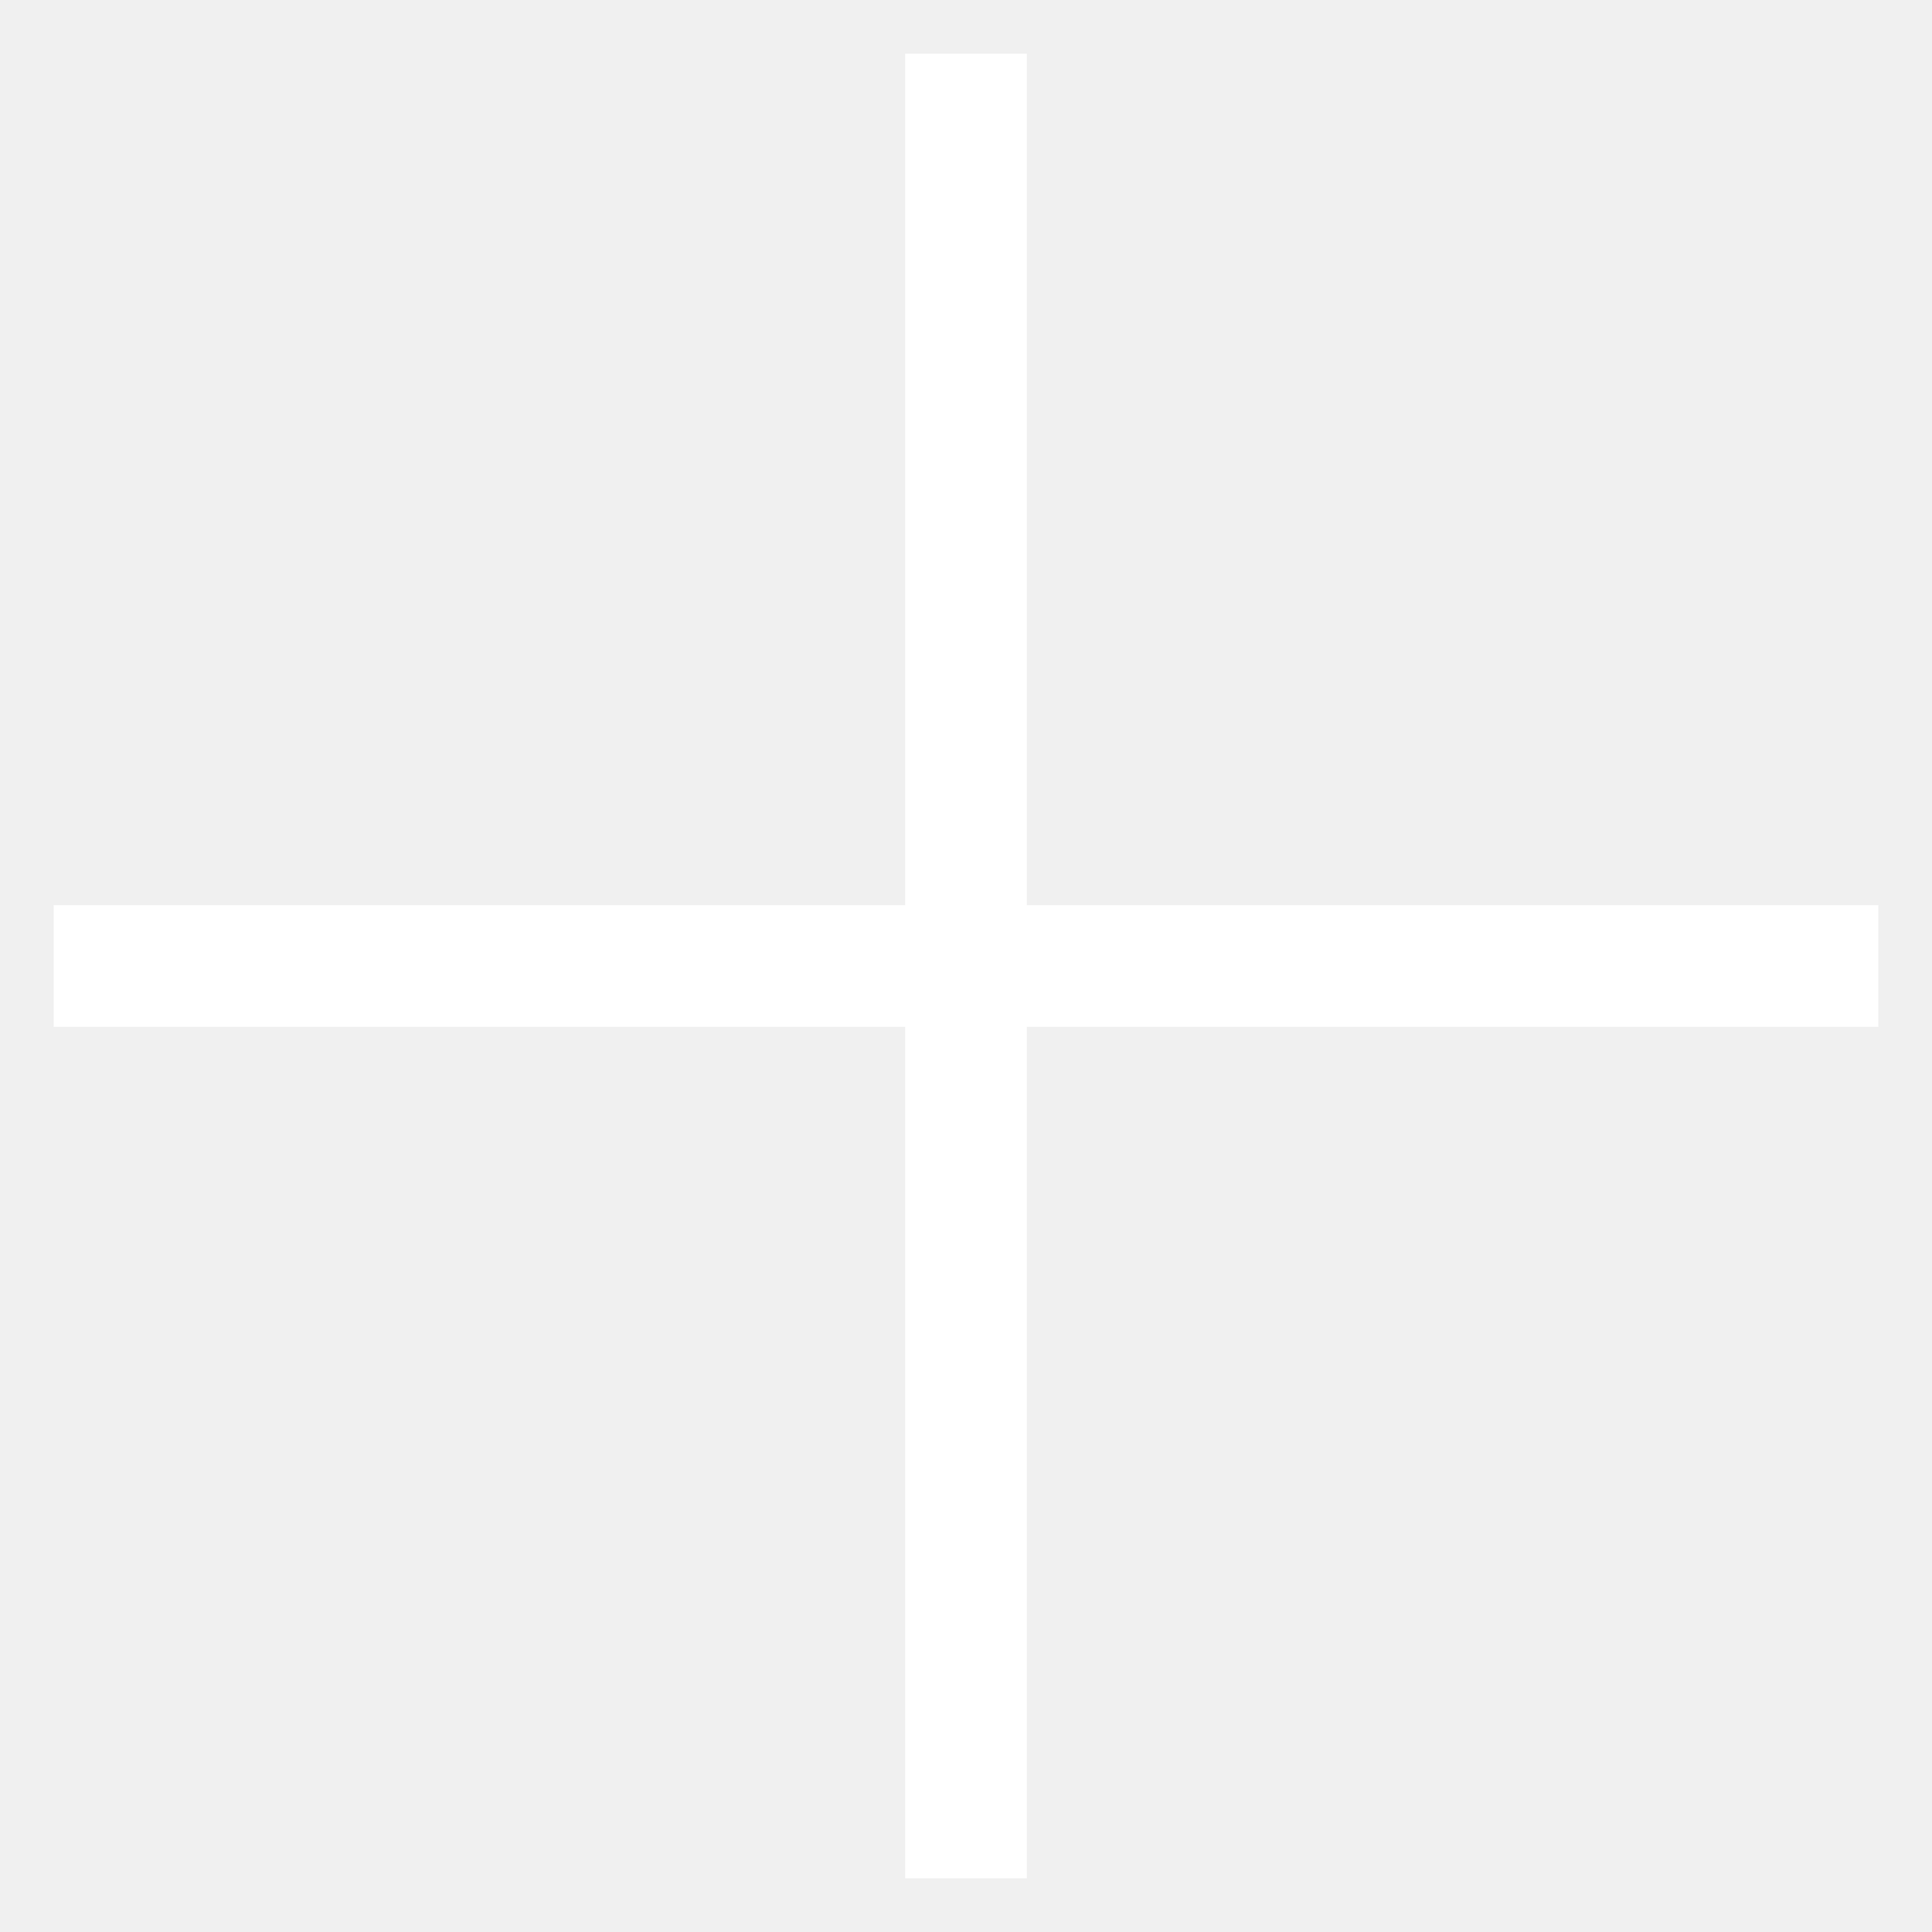
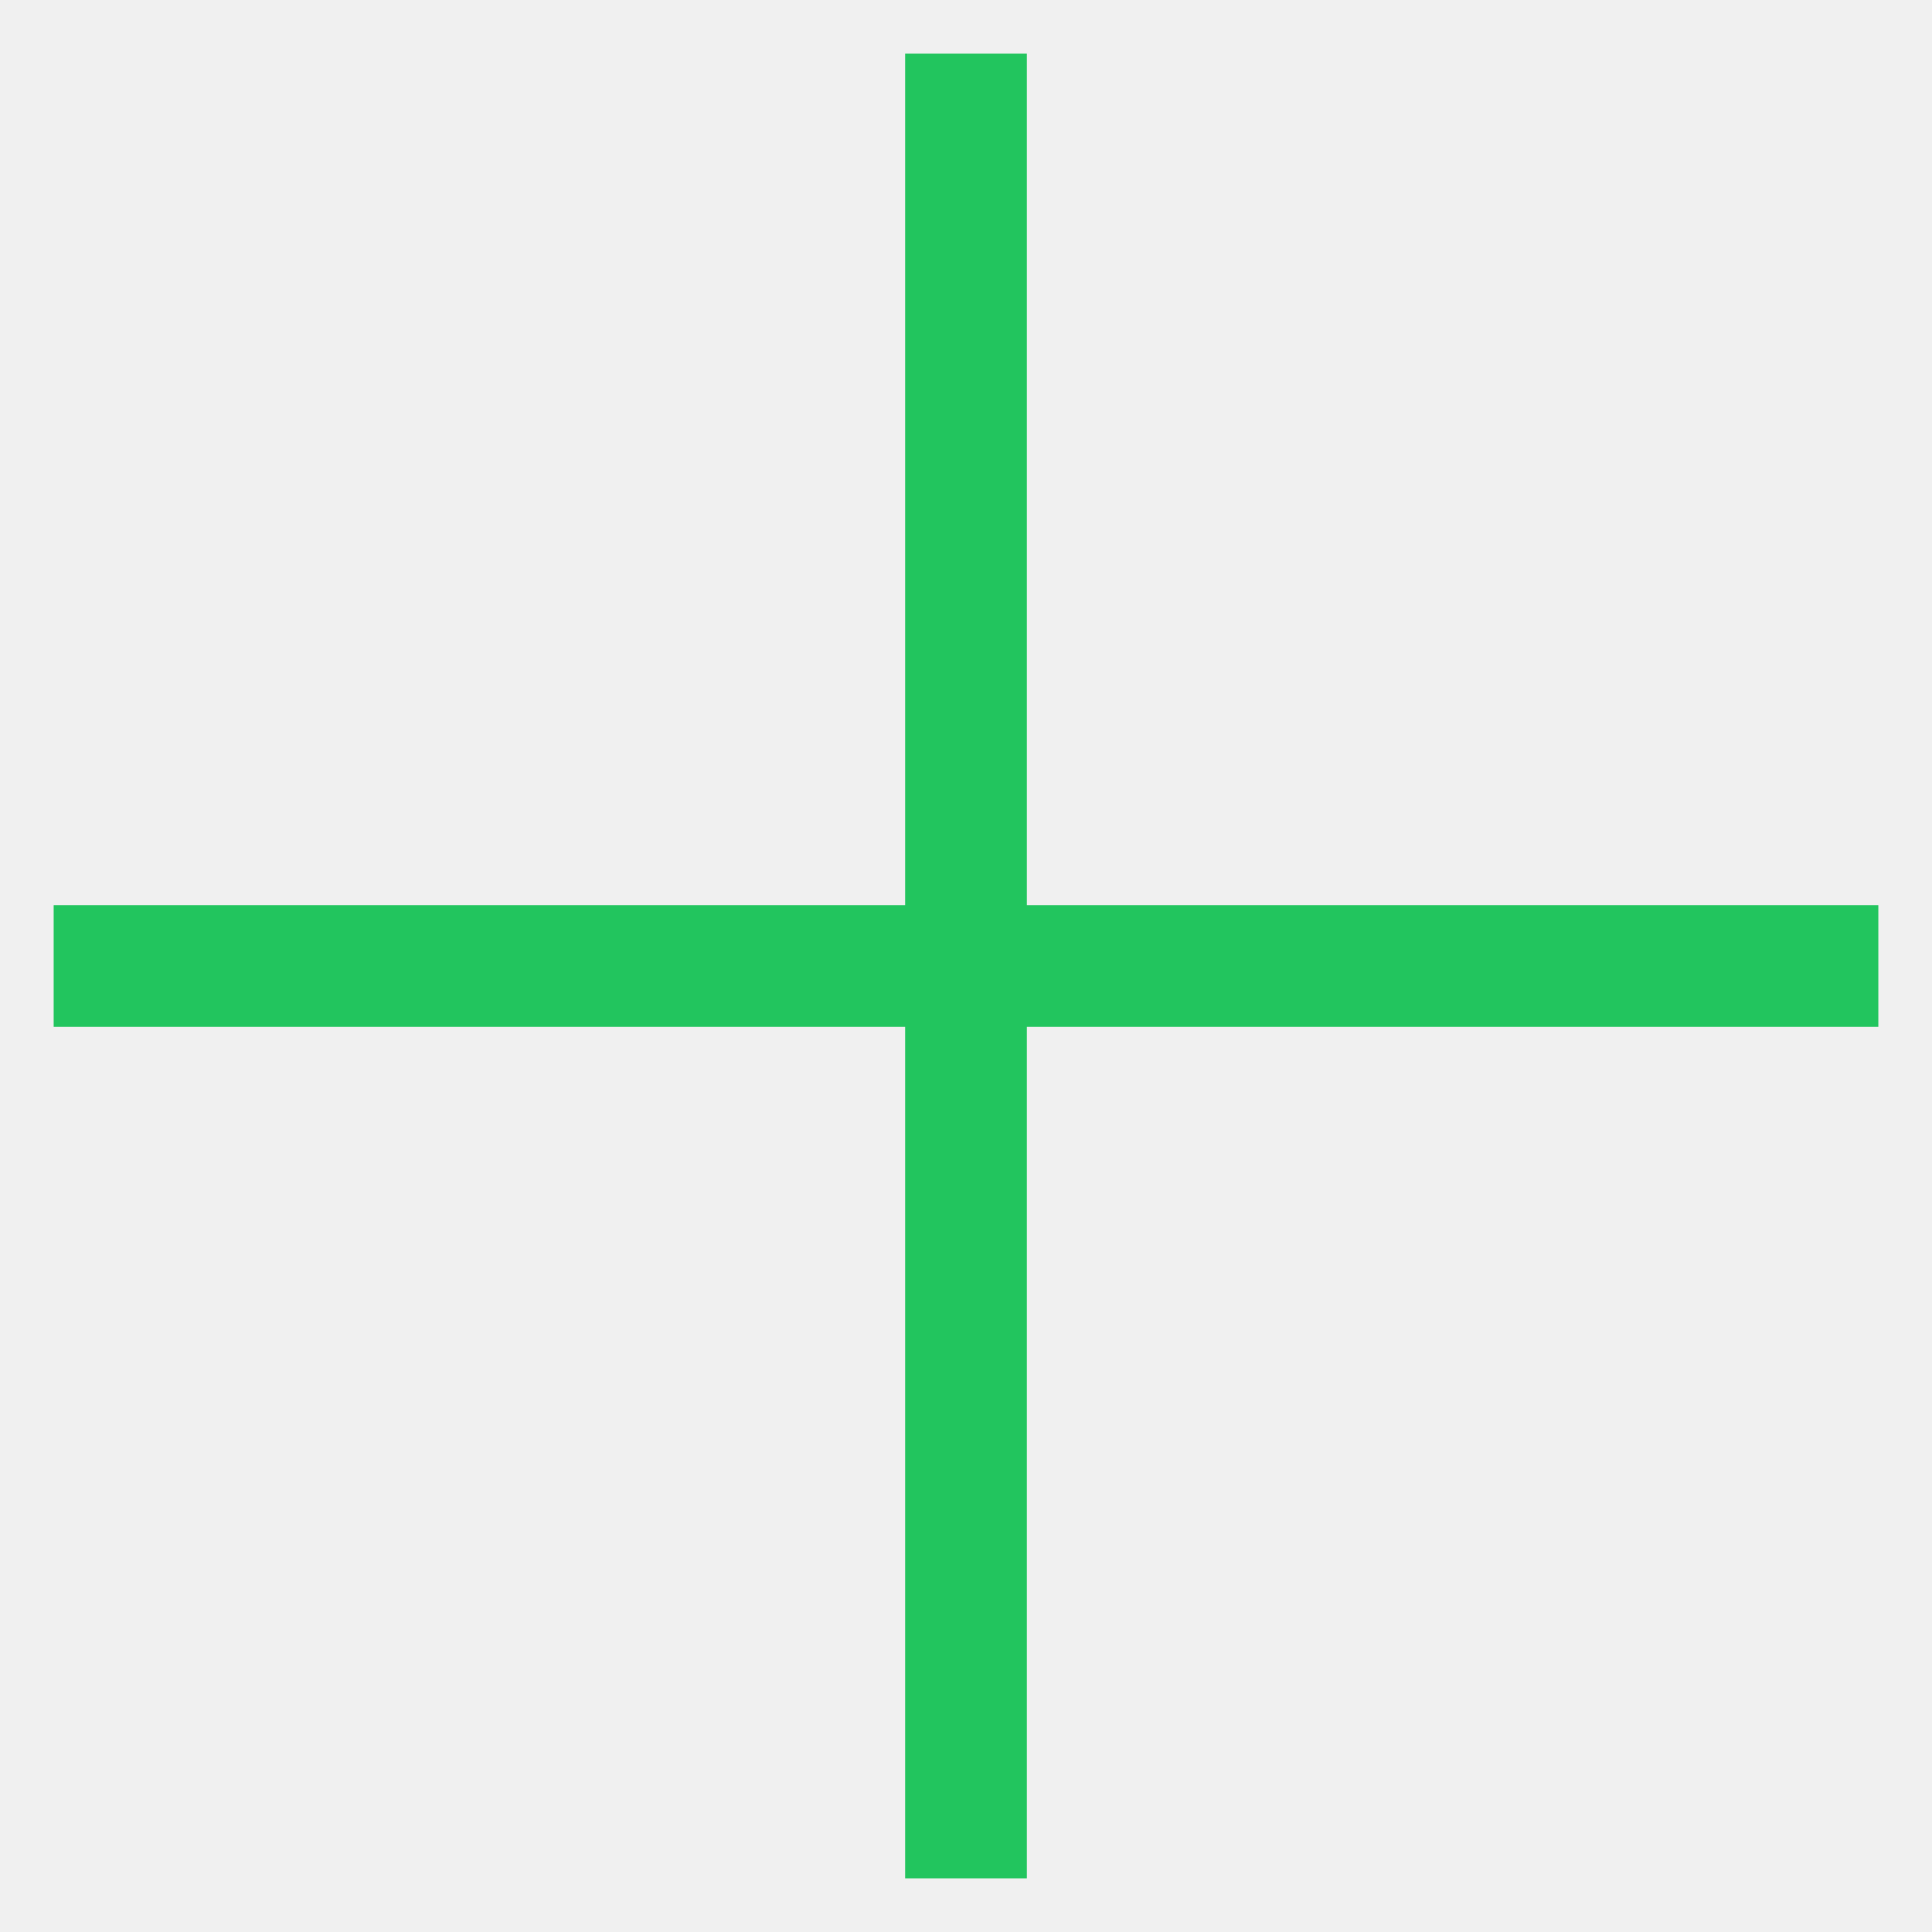
<svg xmlns="http://www.w3.org/2000/svg" width="14" height="14" viewBox="0 0 17 18" fill="none">
-   <path d="M17 8.433V9.567H9.067V17.5H7.933V9.567H0V8.433H7.933V0.5H9.067V8.433H17Z" fill="#fff" />
+   <path d="M17 8.433V9.567H9.067V17.5H7.933V9.567H0V8.433H7.933V0.5H9.067V8.433H17Z" fill="#22C55E" />
</svg>
